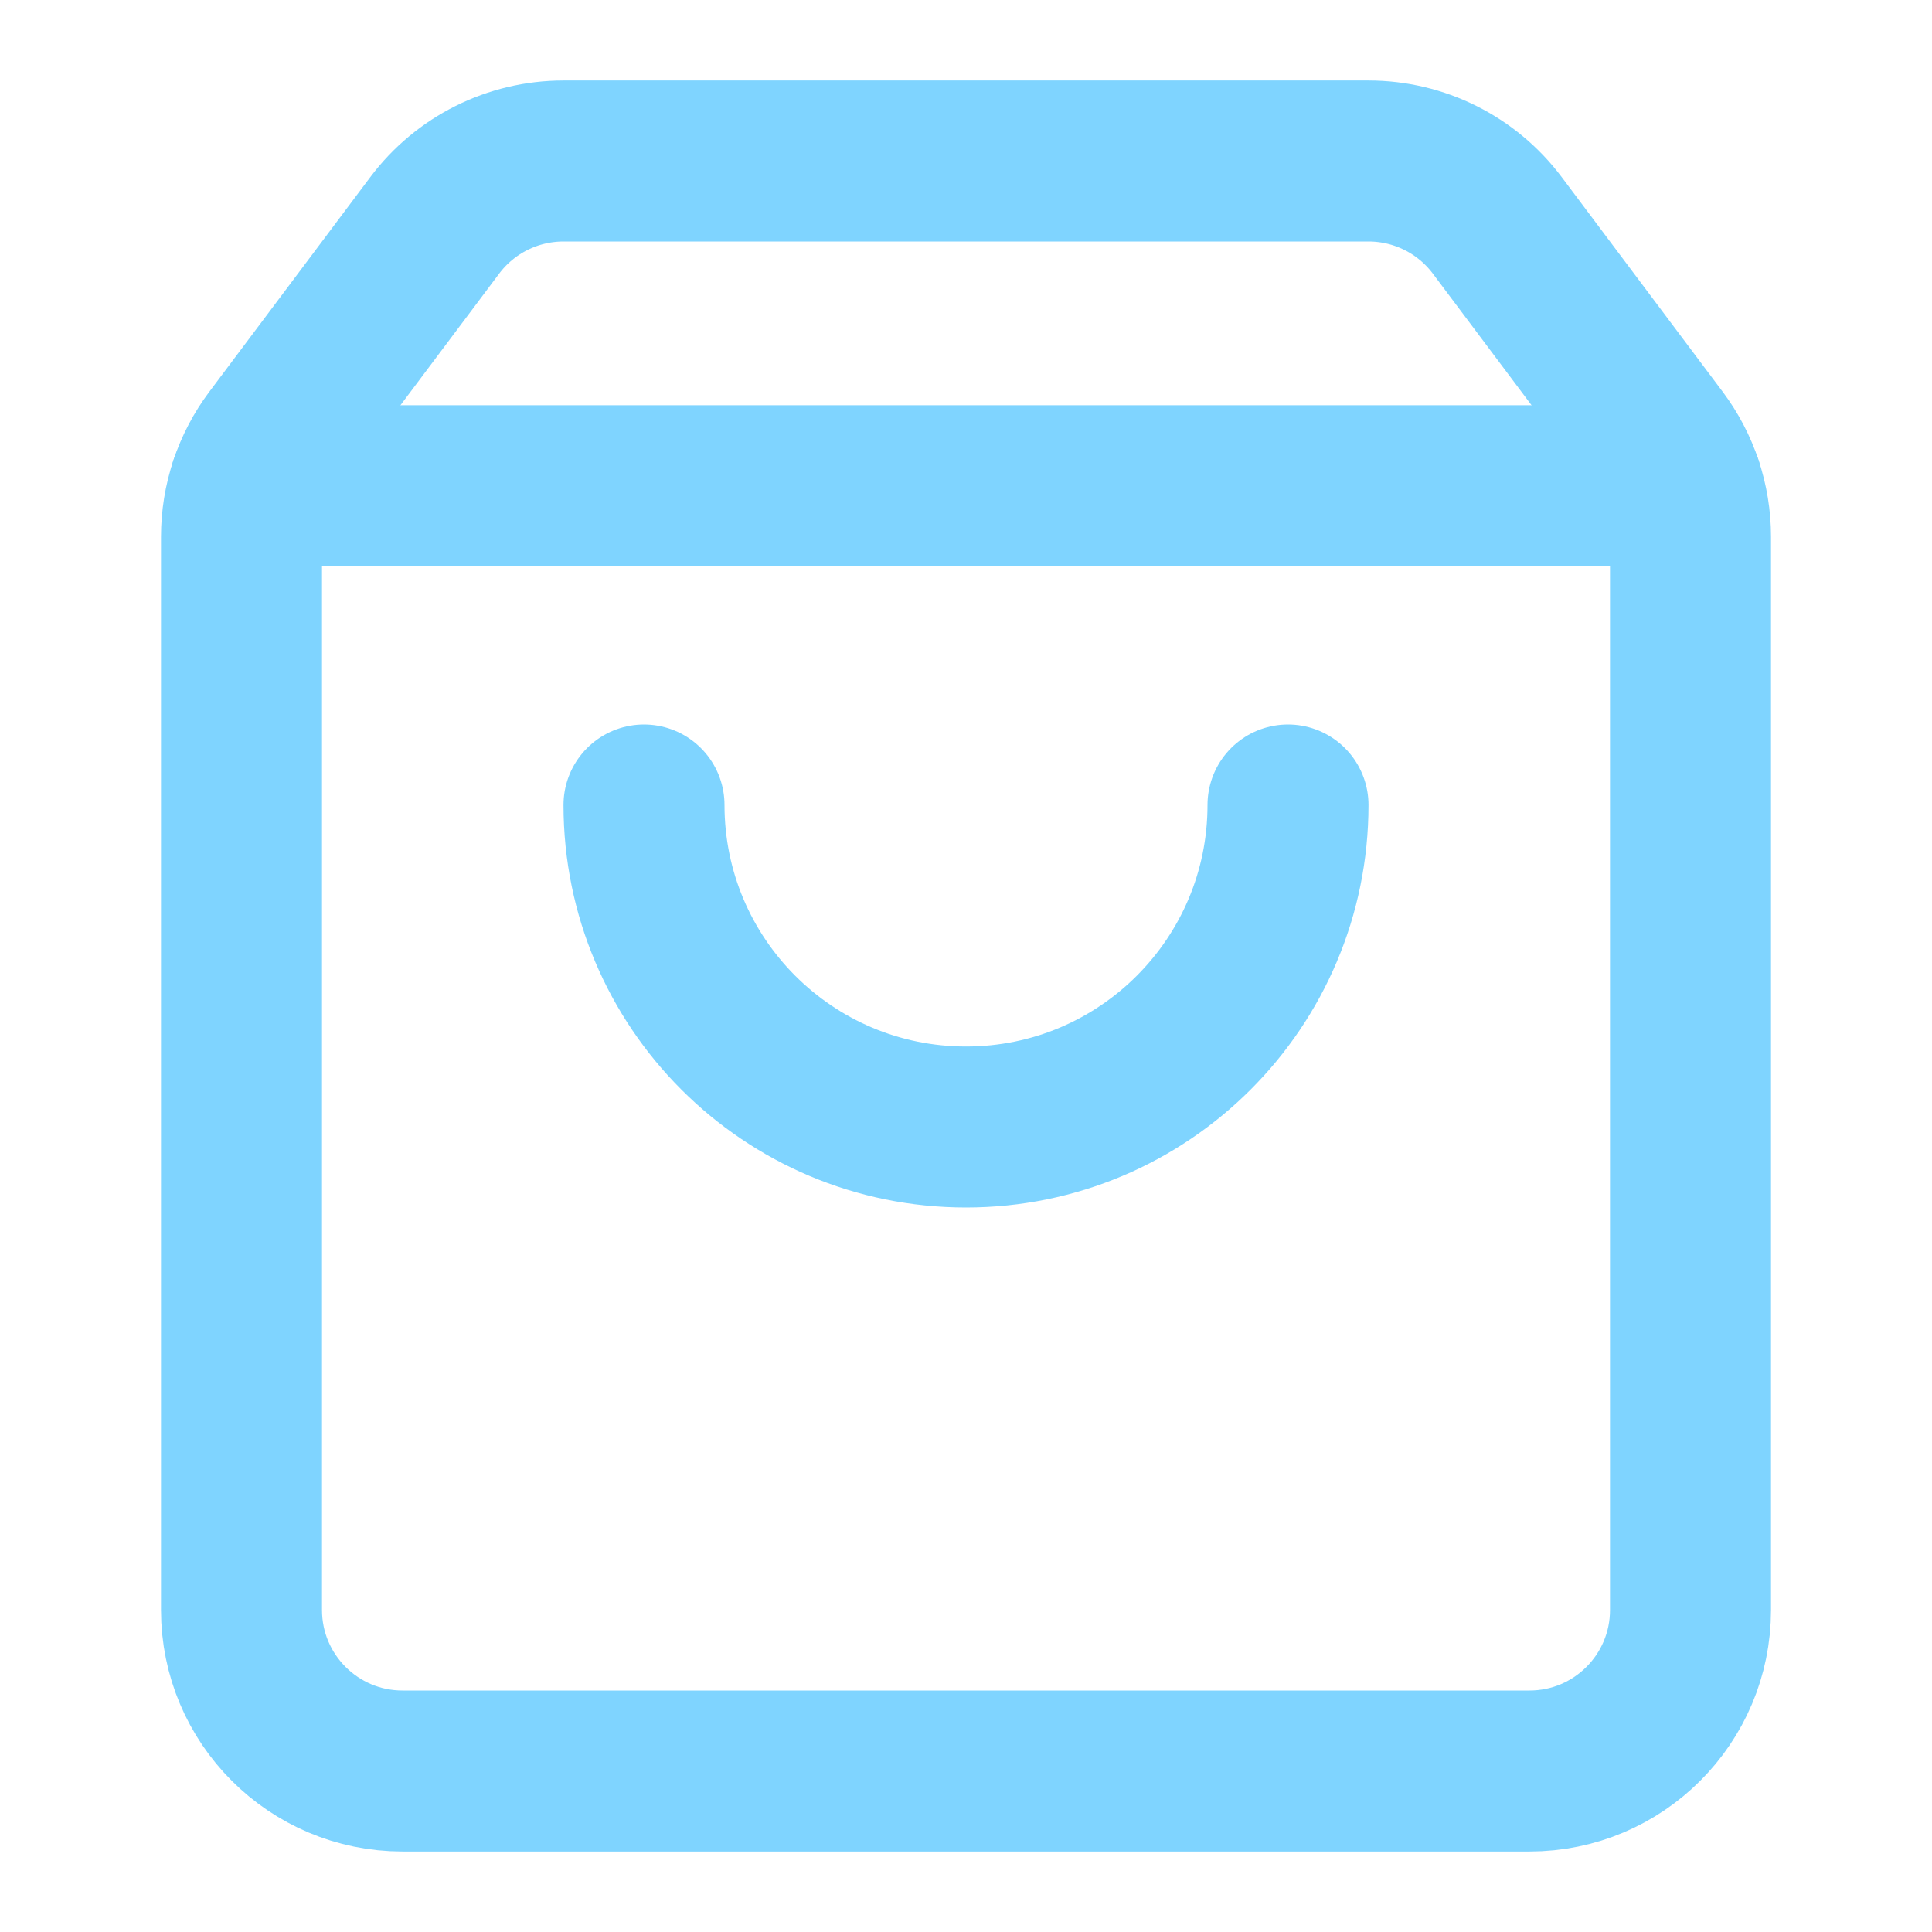
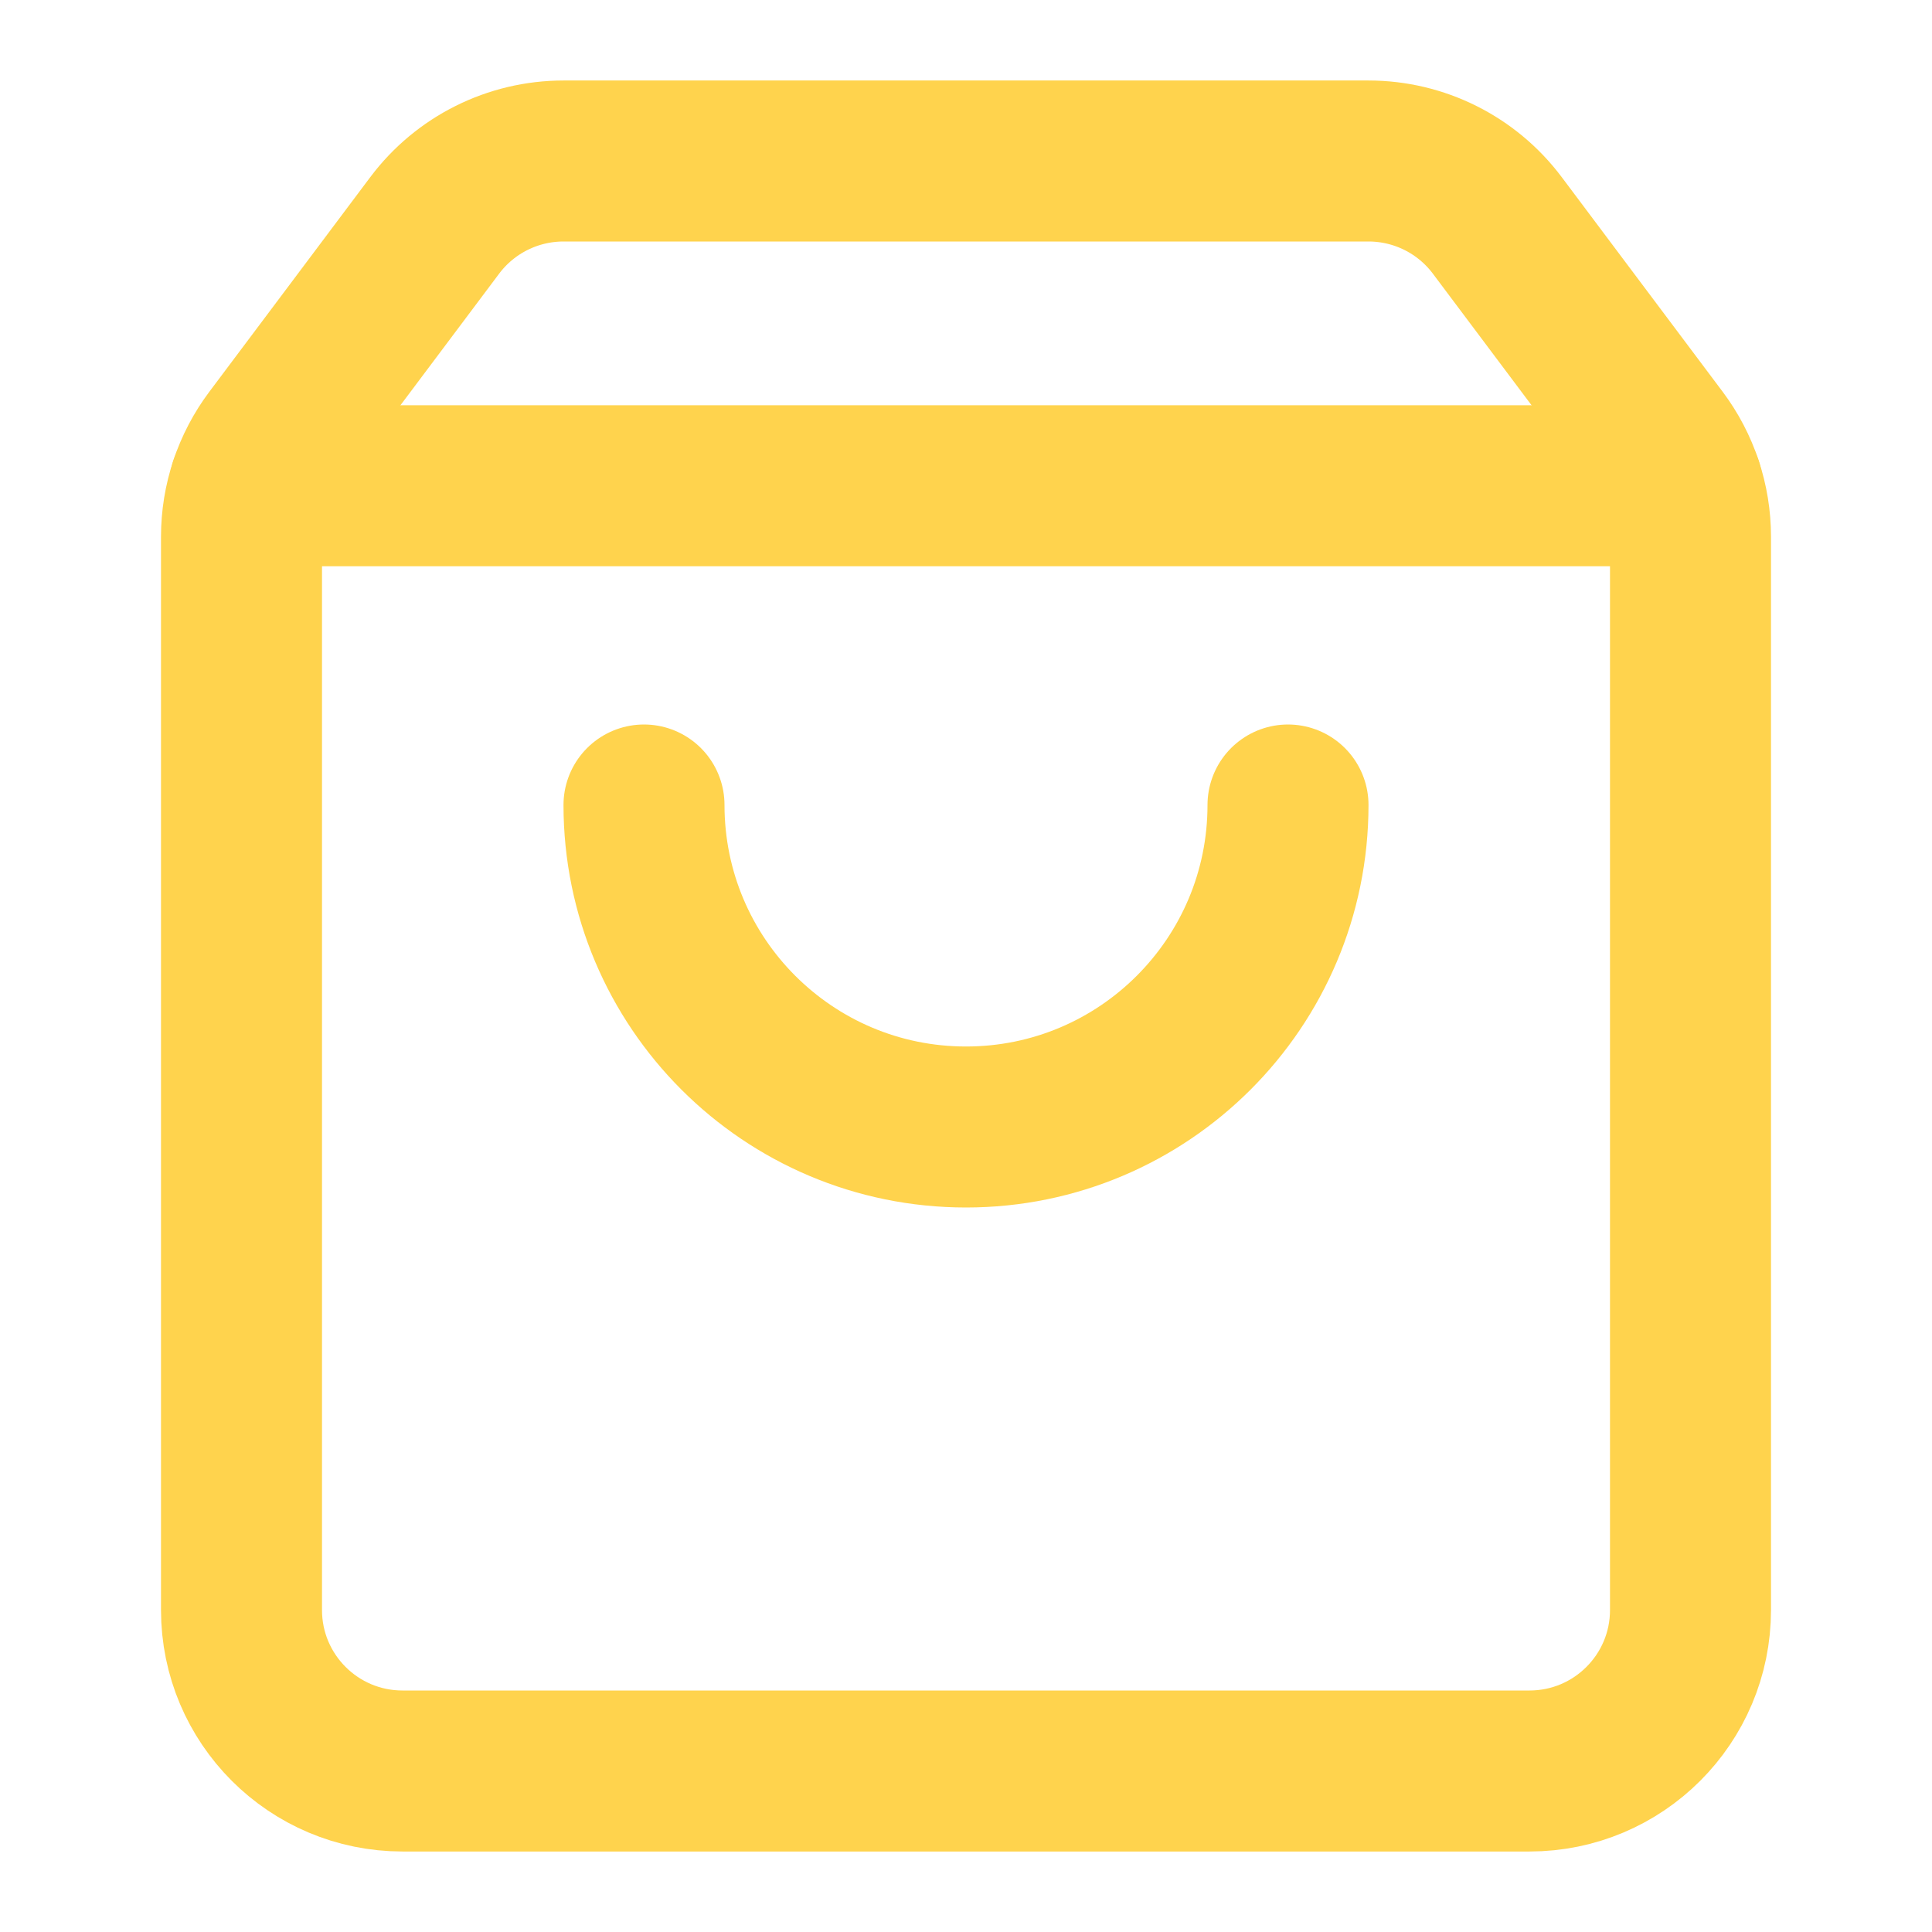
- <svg xmlns="http://www.w3.org/2000/svg" class="lucide lucide-shopping-bag" width="24" height="24" viewBox="0 0 24 24" fill="none" stroke="#7FD4FF" stroke-width="2" stroke-linecap="round" stroke-linejoin="round">
+ <svg xmlns="http://www.w3.org/2000/svg" class="lucide lucide-shopping-bag" width="24" height="24" viewBox="0 0 24 24" fill="none" stroke="#FFD34D" stroke-width="2" stroke-linecap="round" stroke-linejoin="round">
  <path d="M16 10a4 4 0 0 1-8 0" />
  <path d="M3.103 6.034h17.794" />
  <path d="M3.4 5.467a2 2 0 0 0-.4 1.2V20a2 2 0 0 0 2 2h14a2 2 0 0 0 2-2V6.667a2 2 0 0 0-.4-1.2l-2-2.667A2 2 0 0 0 17 2H7a2 2 0 0 0-1.6.8z" />
</svg>
